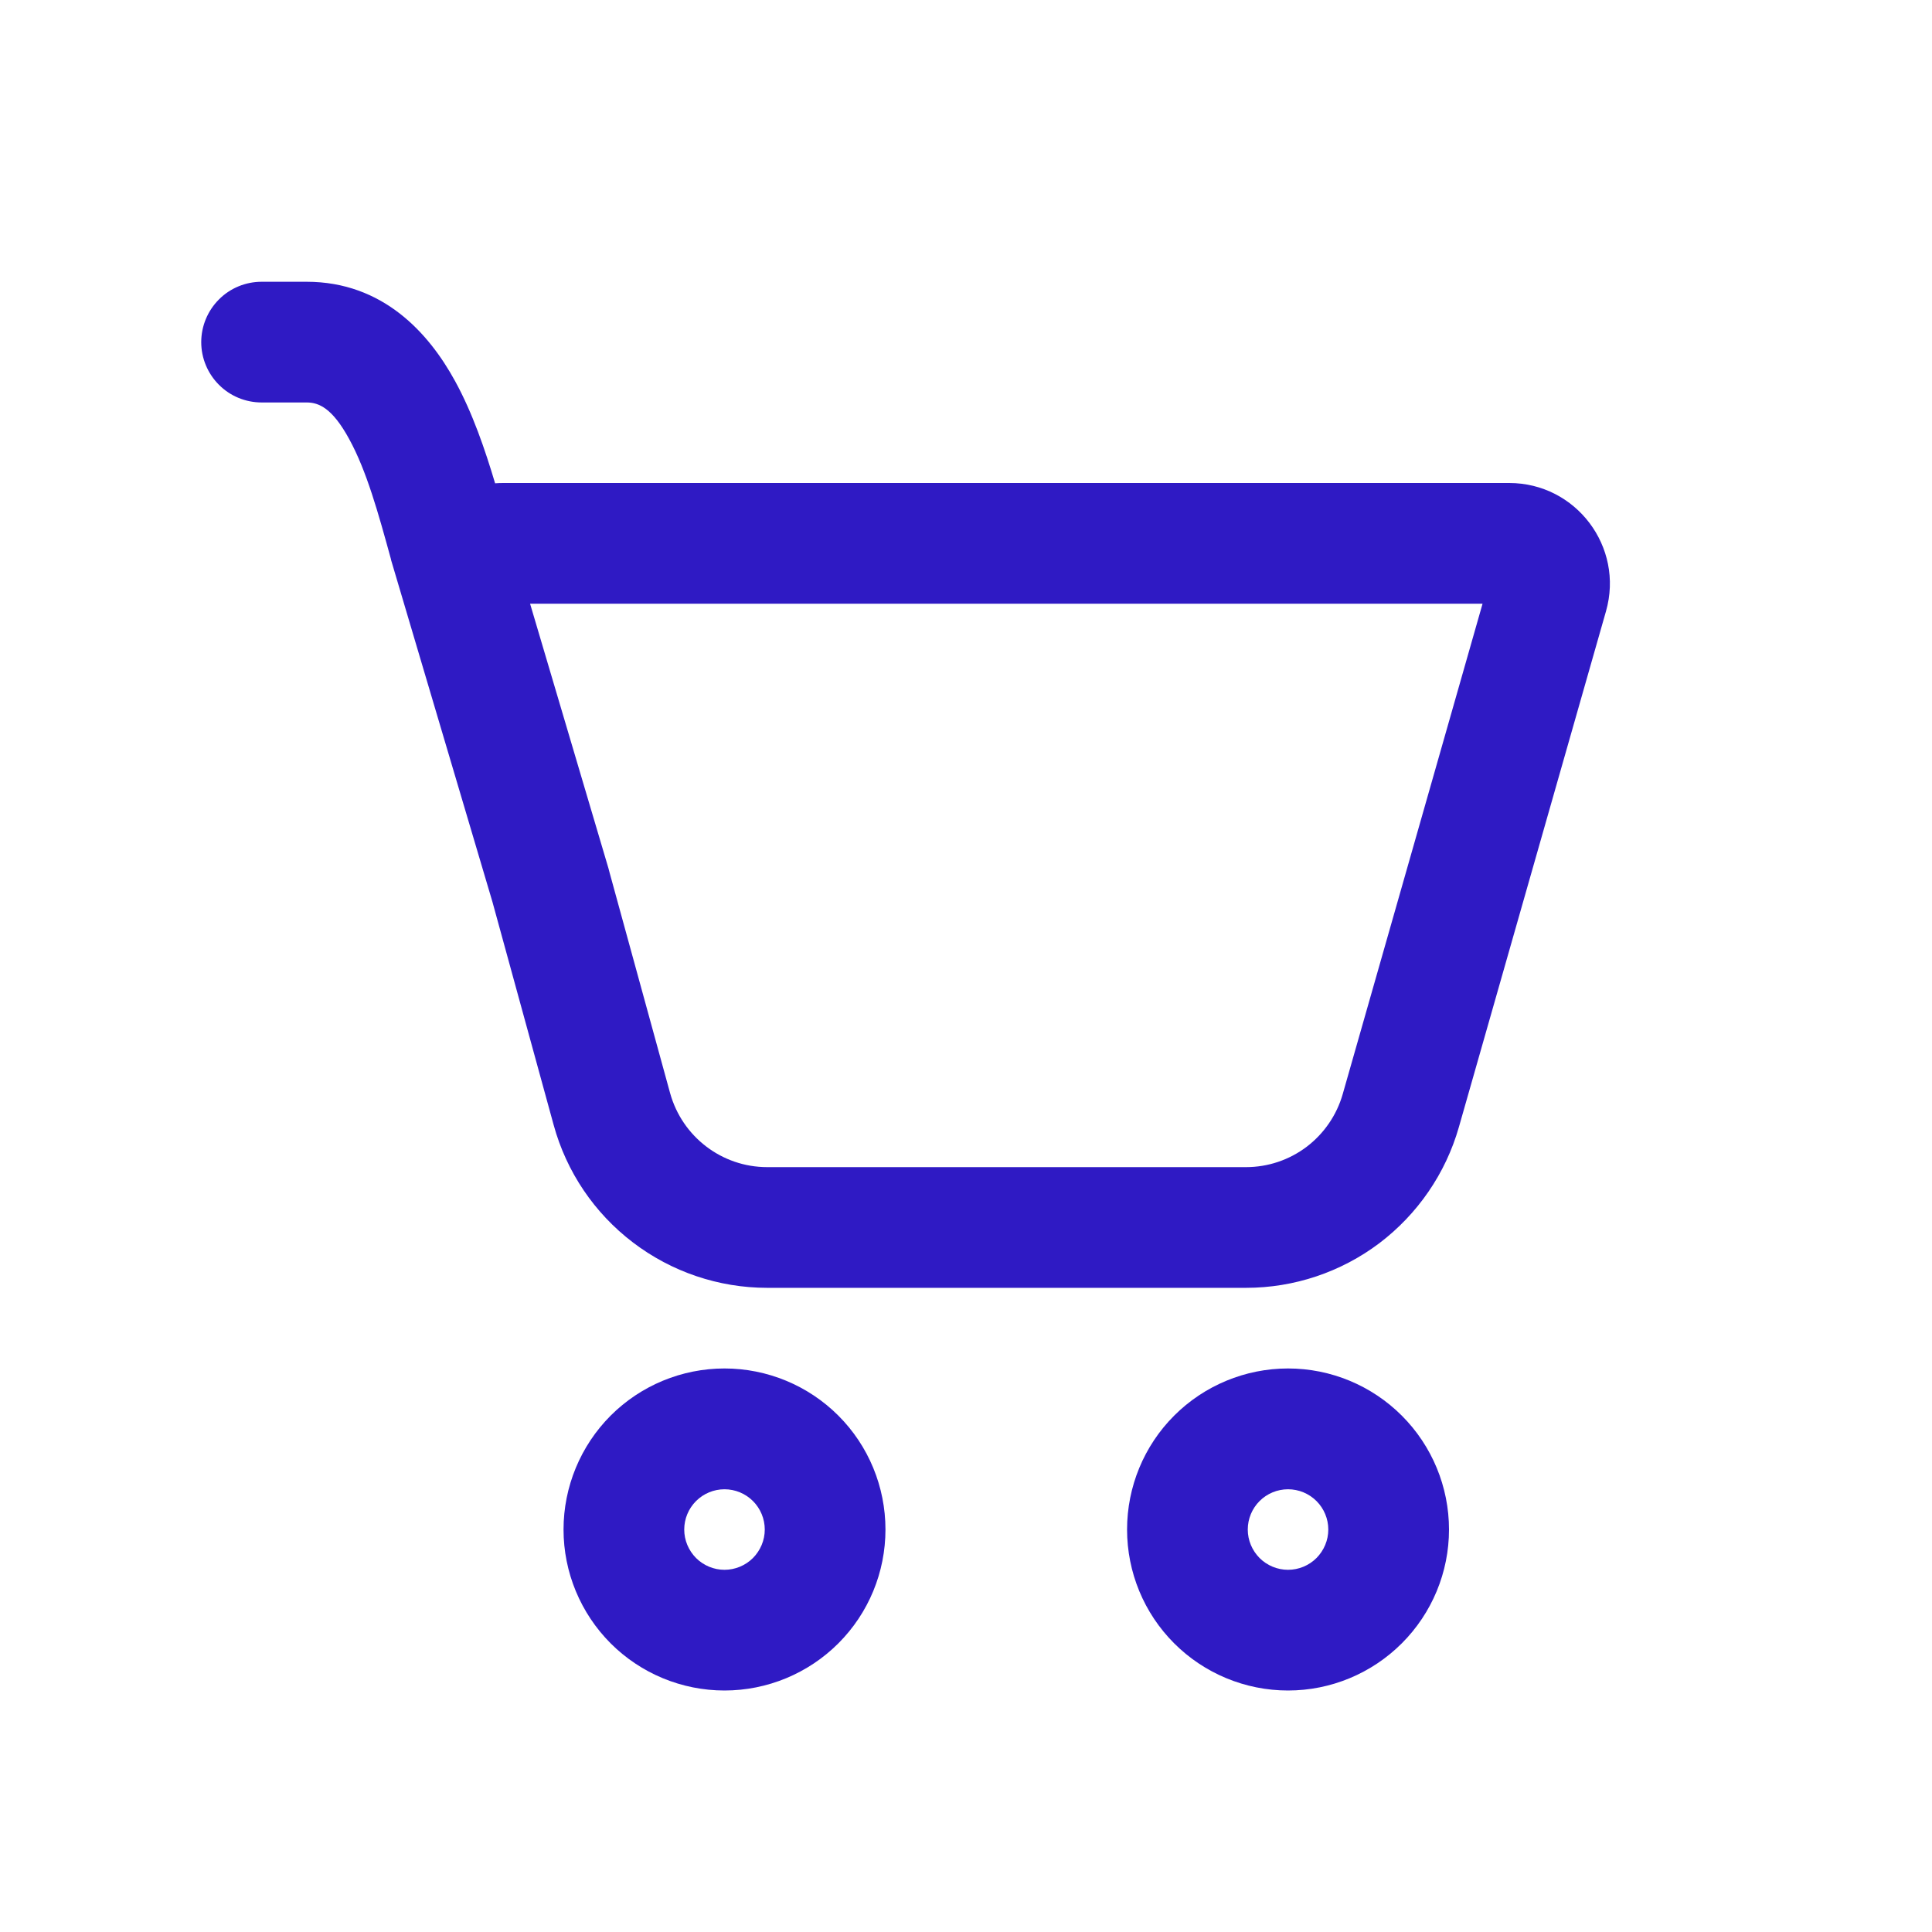
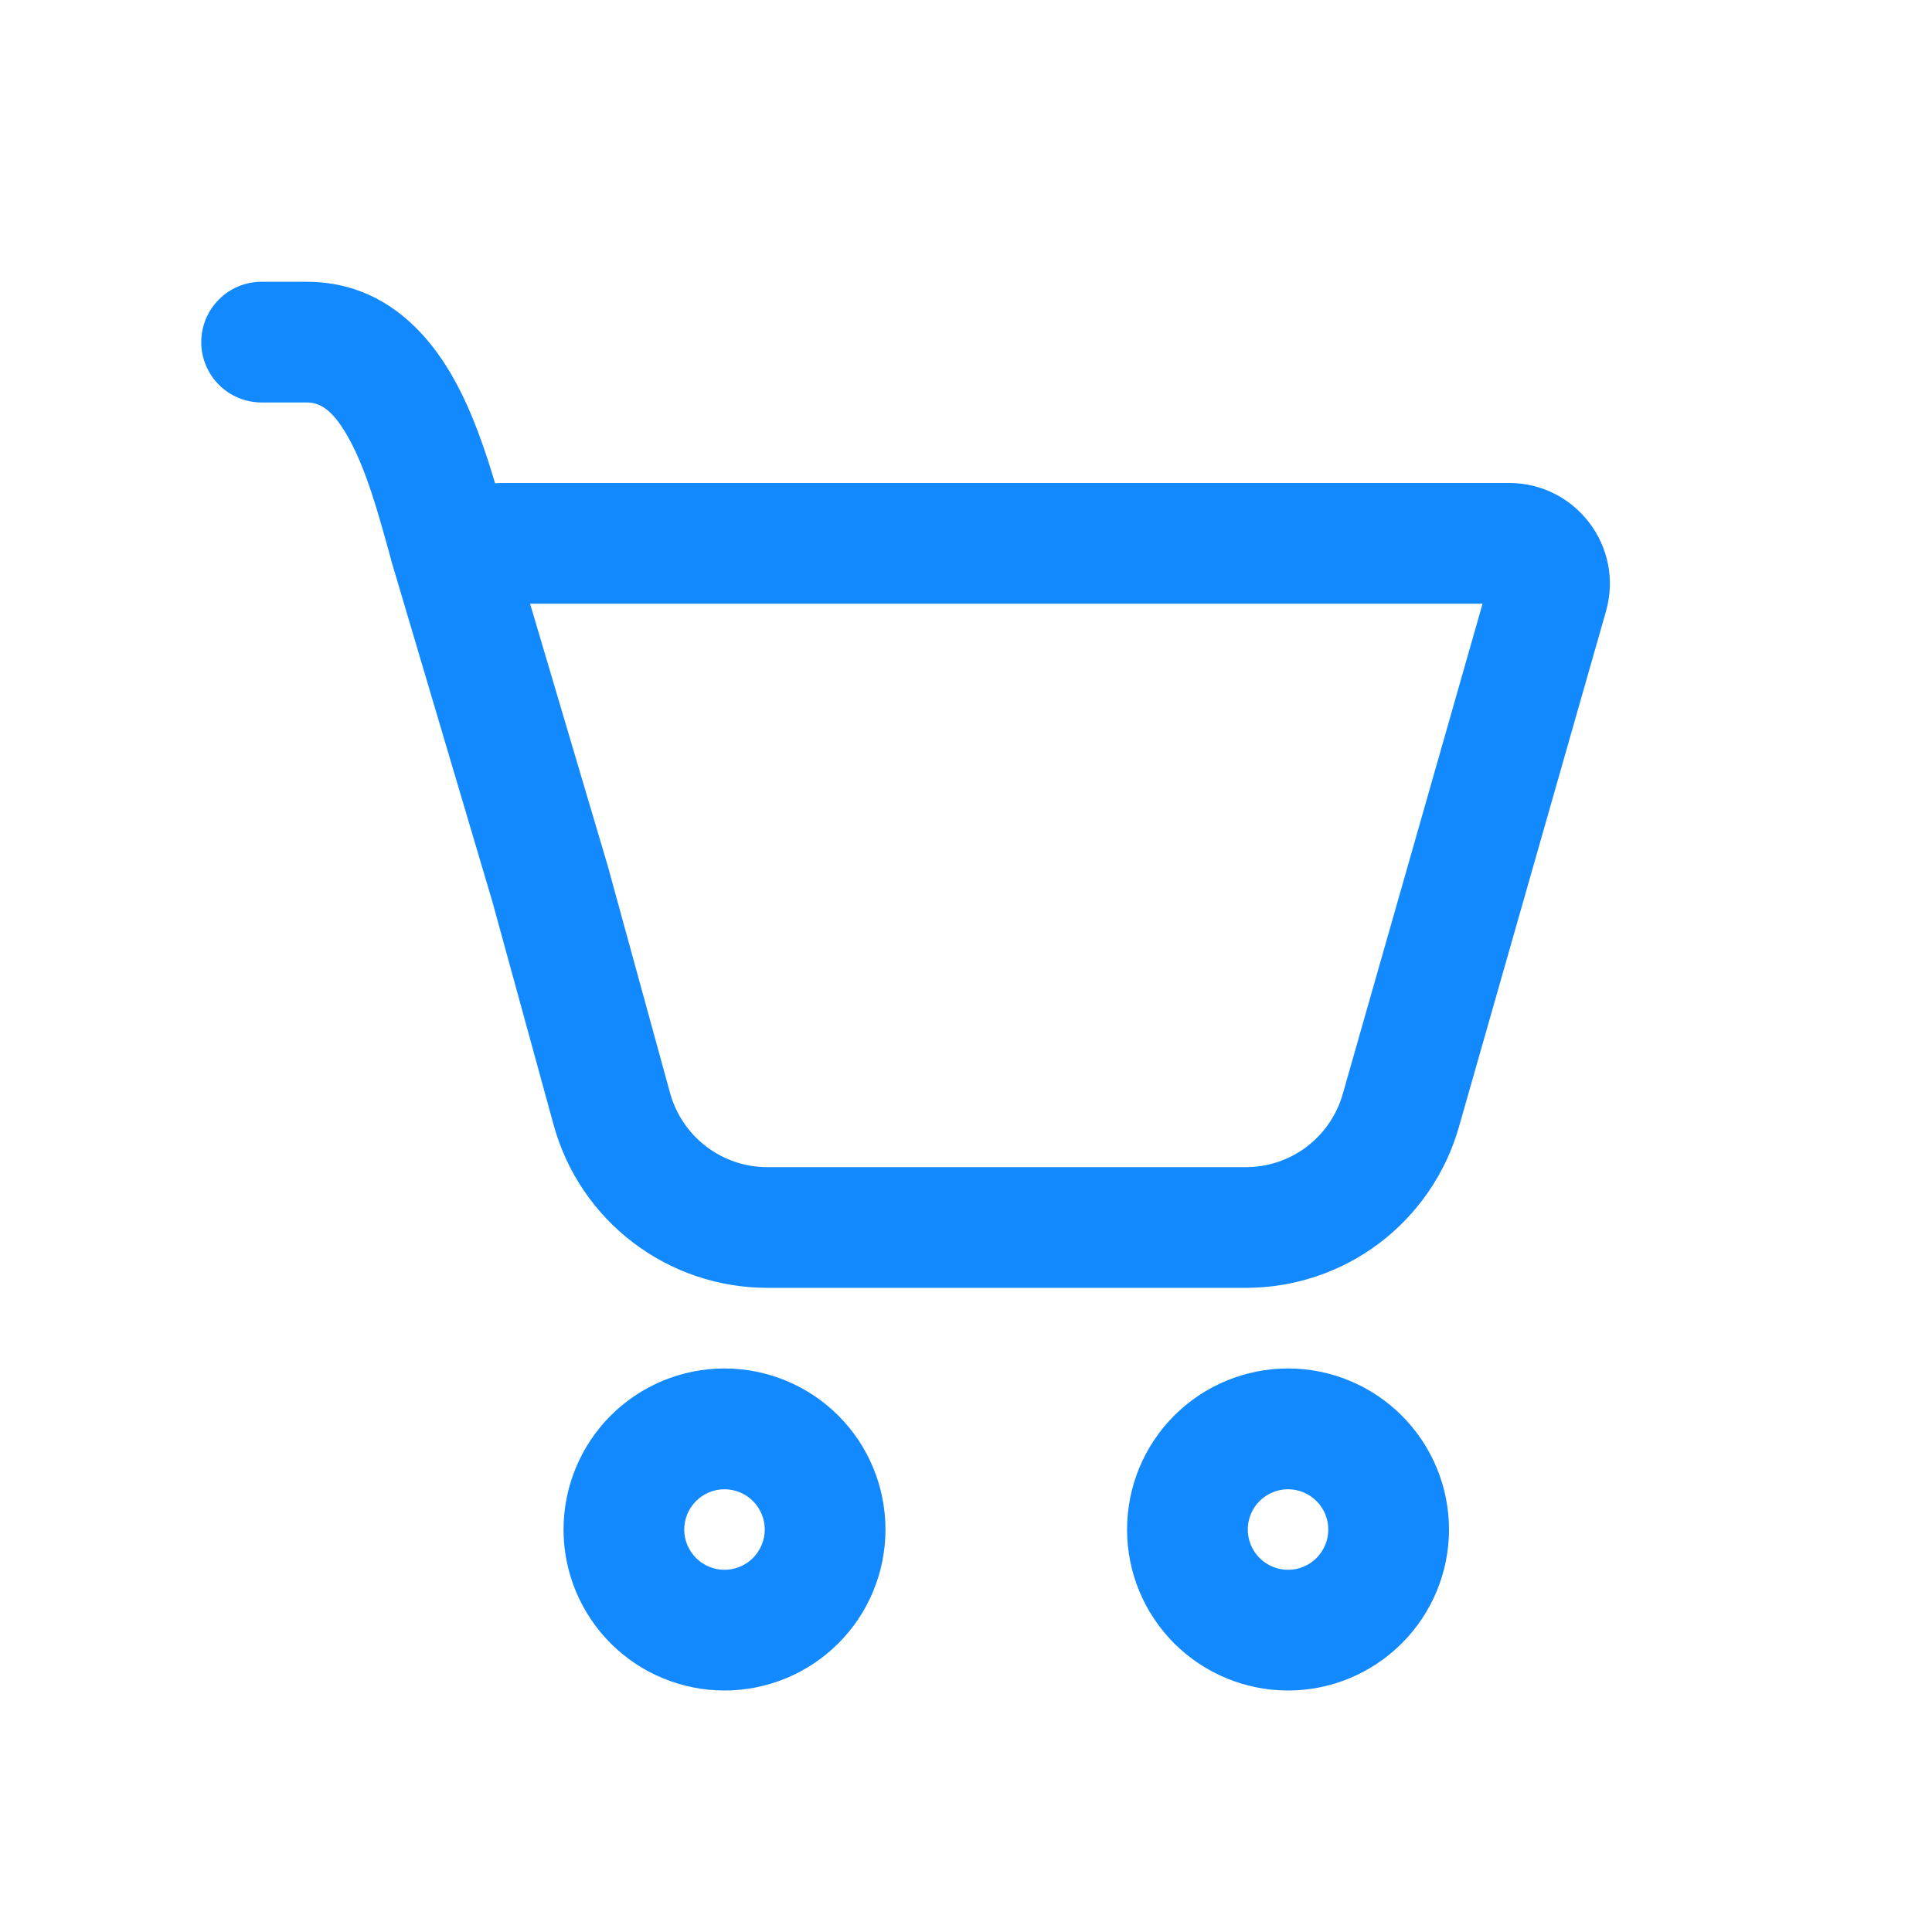
<svg xmlns="http://www.w3.org/2000/svg" width="19" height="19" viewBox="0 0 19 19" fill="none">
-   <path d="M1.979 3.365C1.979 3.207 2.042 3.056 2.153 2.945C2.264 2.833 2.416 2.771 2.573 2.771H3.015C3.767 2.771 4.218 3.277 4.475 3.747C4.647 4.06 4.771 4.424 4.869 4.753C4.895 4.751 4.922 4.75 4.948 4.75H14.842C15.499 4.75 15.974 5.379 15.794 6.011L14.347 11.085C14.217 11.54 13.942 11.94 13.565 12.226C13.187 12.511 12.727 12.665 12.254 12.665H7.545C7.068 12.665 6.604 12.508 6.225 12.219C5.845 11.93 5.571 11.524 5.445 11.064L4.843 8.87L3.846 5.507L3.845 5.5C3.722 5.052 3.606 4.631 3.434 4.318C3.268 4.013 3.135 3.958 3.016 3.958H2.573C2.416 3.958 2.264 3.896 2.153 3.784C2.042 3.673 1.979 3.522 1.979 3.365ZM5.995 8.582L6.59 10.75C6.709 11.179 7.099 11.478 7.545 11.478H12.254C12.469 11.478 12.678 11.408 12.85 11.278C13.021 11.148 13.146 10.966 13.205 10.759L14.58 5.937H5.213L5.984 8.54L5.995 8.582Z" fill="#2F1AC4" />
-   <path d="M8.708 15.042C8.708 15.462 8.542 15.864 8.245 16.161C7.948 16.458 7.545 16.625 7.125 16.625C6.705 16.625 6.302 16.458 6.005 16.161C5.709 15.864 5.542 15.462 5.542 15.042C5.542 14.622 5.709 14.219 6.005 13.922C6.302 13.625 6.705 13.458 7.125 13.458C7.545 13.458 7.948 13.625 8.245 13.922C8.542 14.219 8.708 14.622 8.708 15.042ZM7.521 15.042C7.521 14.937 7.479 14.836 7.405 14.762C7.331 14.688 7.23 14.646 7.125 14.646C7.02 14.646 6.919 14.688 6.845 14.762C6.771 14.836 6.729 14.937 6.729 15.042C6.729 15.147 6.771 15.247 6.845 15.322C6.919 15.396 7.02 15.438 7.125 15.438C7.23 15.438 7.331 15.396 7.405 15.322C7.479 15.247 7.521 15.147 7.521 15.042Z" fill="#2F1AC4" />
-   <path d="M14.25 15.042C14.25 15.462 14.083 15.864 13.786 16.161C13.489 16.458 13.087 16.625 12.667 16.625C12.247 16.625 11.844 16.458 11.547 16.161C11.25 15.864 11.084 15.462 11.084 15.042C11.084 14.622 11.25 14.219 11.547 13.922C11.844 13.625 12.247 13.458 12.667 13.458C13.087 13.458 13.489 13.625 13.786 13.922C14.083 14.219 14.25 14.622 14.25 15.042ZM13.063 15.042C13.063 14.937 13.021 14.836 12.947 14.762C12.873 14.688 12.772 14.646 12.667 14.646C12.562 14.646 12.461 14.688 12.387 14.762C12.313 14.836 12.271 14.937 12.271 15.042C12.271 15.147 12.313 15.247 12.387 15.322C12.461 15.396 12.562 15.438 12.667 15.438C12.772 15.438 12.873 15.396 12.947 15.322C13.021 15.247 13.063 15.147 13.063 15.042Z" fill="#2F1AC4" />
+   <path d="M1.979 3.365C1.979 3.207 2.042 3.056 2.153 2.945C2.264 2.833 2.416 2.771 2.573 2.771H3.015C3.767 2.771 4.218 3.277 4.475 3.747C4.647 4.06 4.771 4.424 4.869 4.753C4.895 4.751 4.922 4.75 4.948 4.75H14.842C15.499 4.75 15.974 5.379 15.794 6.011L14.347 11.085C14.217 11.54 13.942 11.94 13.565 12.226C13.187 12.511 12.727 12.665 12.254 12.665H7.545C7.068 12.665 6.604 12.508 6.225 12.219C5.845 11.93 5.571 11.524 5.445 11.064L4.843 8.87L3.846 5.507L3.845 5.5C3.722 5.052 3.606 4.631 3.434 4.318C3.268 4.013 3.135 3.958 3.016 3.958H2.573C2.416 3.958 2.264 3.896 2.153 3.784C2.042 3.673 1.979 3.522 1.979 3.365ZM5.995 8.582L6.59 10.75C6.709 11.179 7.099 11.478 7.545 11.478H12.254C12.469 11.478 12.678 11.408 12.85 11.278C13.021 11.148 13.146 10.966 13.205 10.759L14.58 5.937H5.213L5.984 8.54L5.995 8.582Z" fill="#1389FF" />
+   <path d="M8.708 15.042C8.708 15.462 8.542 15.864 8.245 16.161C7.948 16.458 7.545 16.625 7.125 16.625C6.705 16.625 6.302 16.458 6.005 16.161C5.709 15.864 5.542 15.462 5.542 15.042C5.542 14.622 5.709 14.219 6.005 13.922C6.302 13.625 6.705 13.458 7.125 13.458C7.545 13.458 7.948 13.625 8.245 13.922C8.542 14.219 8.708 14.622 8.708 15.042ZM7.521 15.042C7.521 14.937 7.479 14.836 7.405 14.762C7.331 14.688 7.23 14.646 7.125 14.646C7.02 14.646 6.919 14.688 6.845 14.762C6.771 14.836 6.729 14.937 6.729 15.042C6.729 15.147 6.771 15.247 6.845 15.322C6.919 15.396 7.02 15.438 7.125 15.438C7.23 15.438 7.331 15.396 7.405 15.322C7.479 15.247 7.521 15.147 7.521 15.042Z" fill="#1389FF" />
+   <path d="M14.25 15.042C14.25 15.462 14.083 15.864 13.786 16.161C13.489 16.458 13.087 16.625 12.667 16.625C12.247 16.625 11.844 16.458 11.547 16.161C11.25 15.864 11.084 15.462 11.084 15.042C11.084 14.622 11.25 14.219 11.547 13.922C11.844 13.625 12.247 13.458 12.667 13.458C13.087 13.458 13.489 13.625 13.786 13.922C14.083 14.219 14.25 14.622 14.25 15.042ZM13.063 15.042C13.063 14.937 13.021 14.836 12.947 14.762C12.873 14.688 12.772 14.646 12.667 14.646C12.562 14.646 12.461 14.688 12.387 14.762C12.313 14.836 12.271 14.937 12.271 15.042C12.271 15.147 12.313 15.247 12.387 15.322C12.461 15.396 12.562 15.438 12.667 15.438C12.772 15.438 12.873 15.396 12.947 15.322C13.021 15.247 13.063 15.147 13.063 15.042Z" fill="#1389FF" />
</svg>
